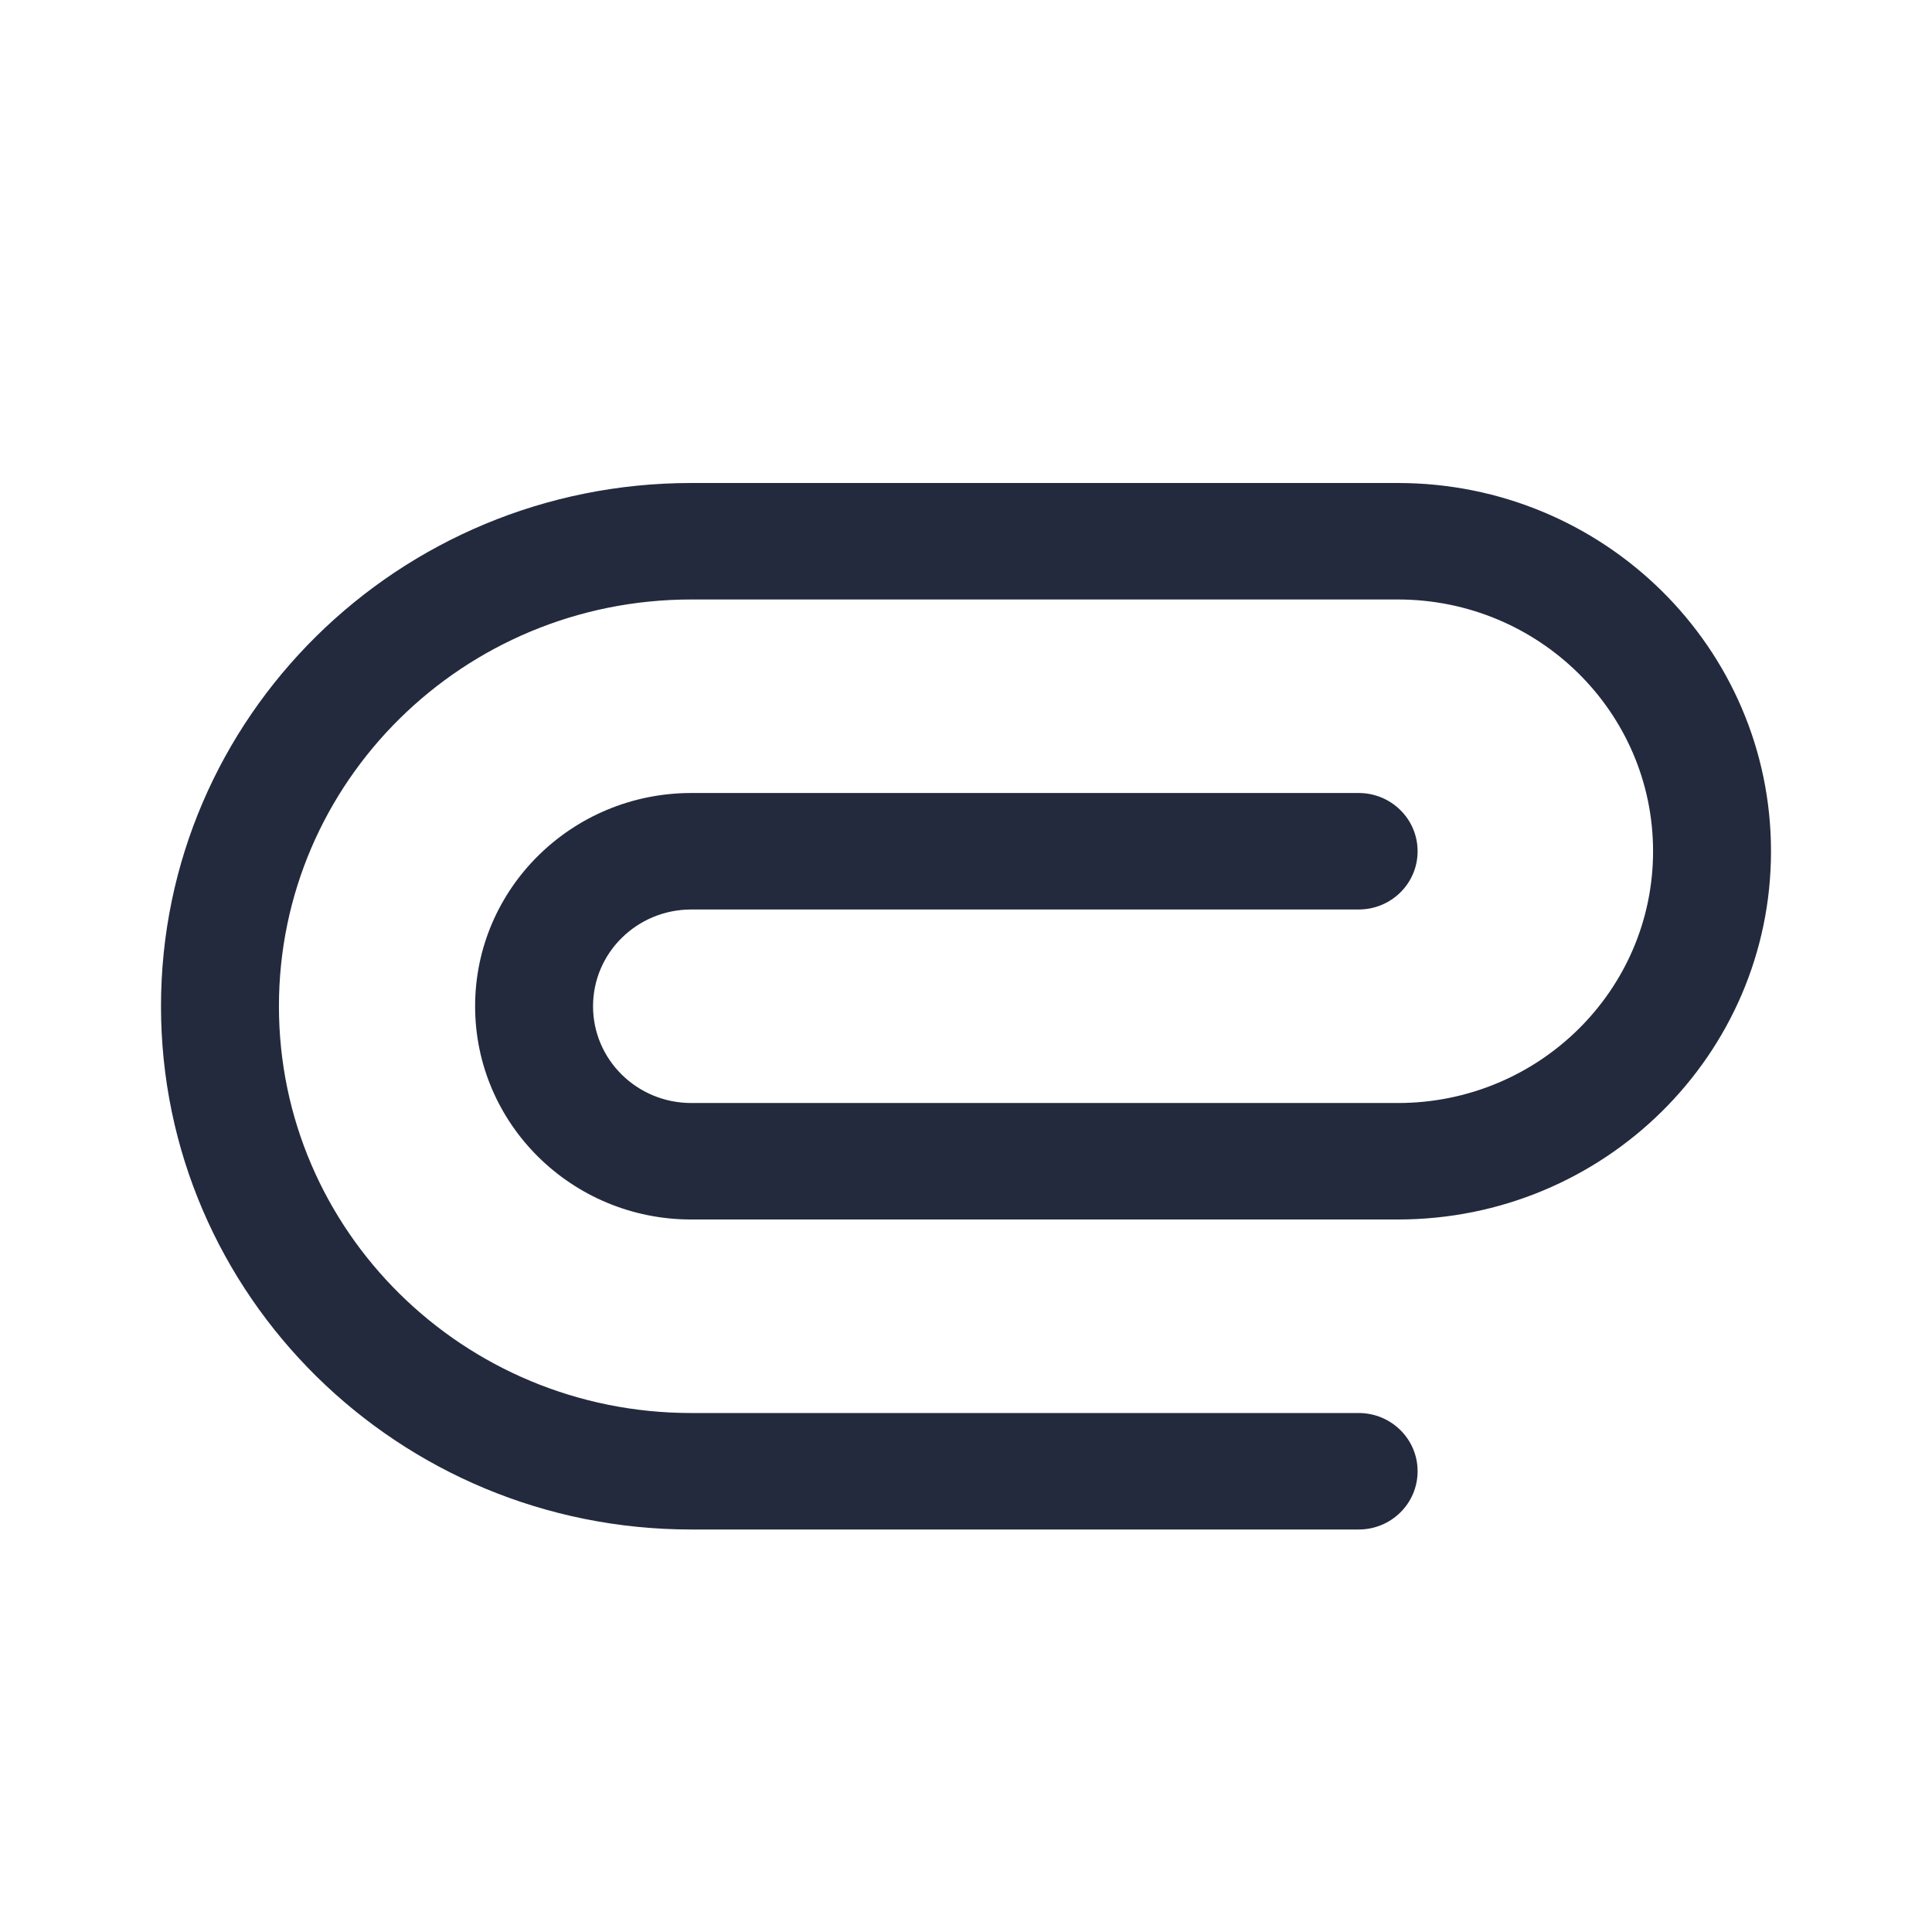
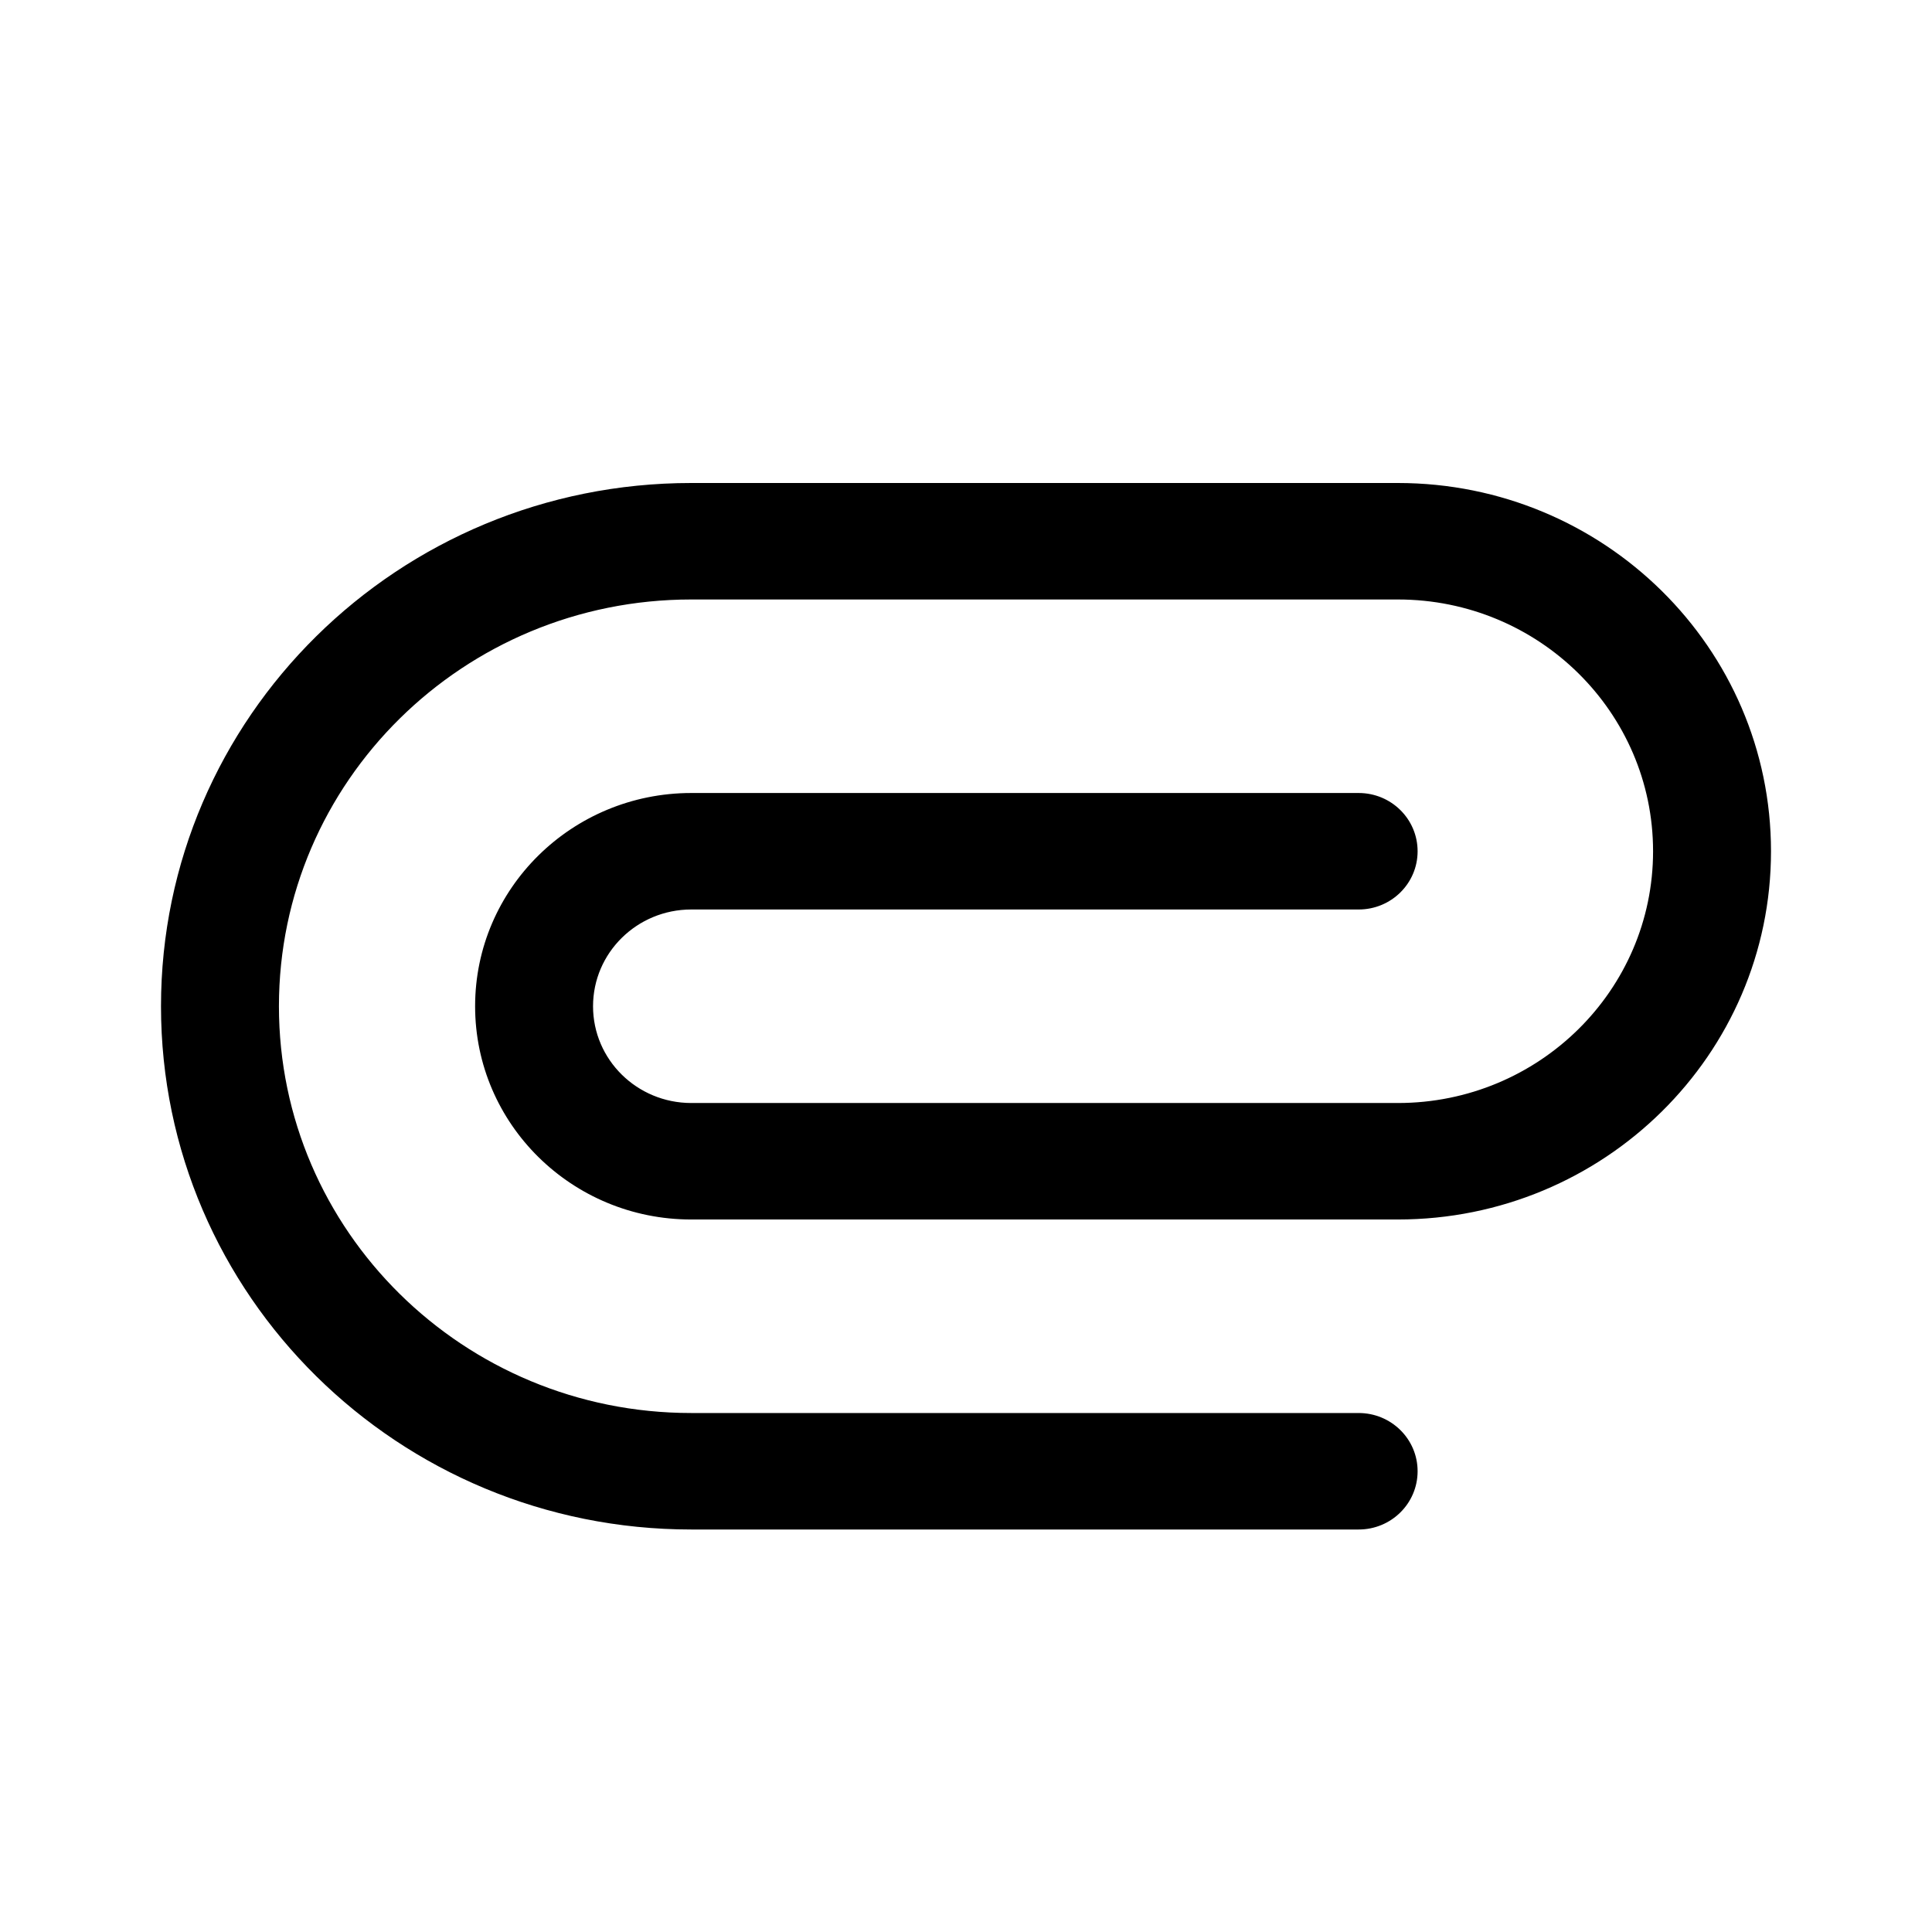
<svg xmlns="http://www.w3.org/2000/svg" width="24" height="24" viewBox="0 0 24 24" fill="none">
-   <path fill-rule="evenodd" clip-rule="evenodd" d="M5.902 12.5C5.902 13.963 7.104 15.149 8.586 15.149H17.365C19.924 15.149 22 13.101 22 10.575C22 8.048 19.924 6 17.365 6H8.586C4.949 6 2 8.91 2 12.5C2 16.09 4.949 19 8.586 19H16.878C17.282 19 17.61 18.677 17.61 18.276C17.61 17.876 17.282 17.553 16.878 17.553H8.586C5.757 17.553 3.465 15.29 3.465 12.5C3.465 9.71 5.757 7.447 8.586 7.447H17.365C19.116 7.447 20.535 8.848 20.535 10.575C20.535 12.301 19.116 13.702 17.365 13.702H8.586C7.912 13.701 7.367 13.163 7.367 12.5C7.367 11.837 7.912 11.299 8.586 11.298H16.878C17.282 11.298 17.61 10.975 17.61 10.575C17.61 10.174 17.282 9.851 16.878 9.851H8.586C7.104 9.852 5.902 11.037 5.902 12.5Z" fill="#232A3D" />
+   <path fill-rule="evenodd" clip-rule="evenodd" d="M5.902 12.5C5.902 13.963 7.104 15.149 8.586 15.149H17.365C19.924 15.149 22 13.101 22 10.575C22 8.048 19.924 6 17.365 6H8.586C4.949 6 2 8.91 2 12.5C2 16.09 4.949 19 8.586 19H16.878C17.282 19 17.61 18.677 17.61 18.276C17.61 17.876 17.282 17.553 16.878 17.553H8.586C5.757 17.553 3.465 15.29 3.465 12.5C3.465 9.71 5.757 7.447 8.586 7.447H17.365C19.116 7.447 20.535 8.848 20.535 10.575C20.535 12.301 19.116 13.702 17.365 13.702H8.586C7.912 13.701 7.367 13.163 7.367 12.5C7.367 11.837 7.912 11.299 8.586 11.298H16.878C17.282 11.298 17.61 10.975 17.61 10.575C17.61 10.174 17.282 9.851 16.878 9.851H8.586C7.104 9.852 5.902 11.037 5.902 12.5Z" fill="currentColor" />
</svg>
